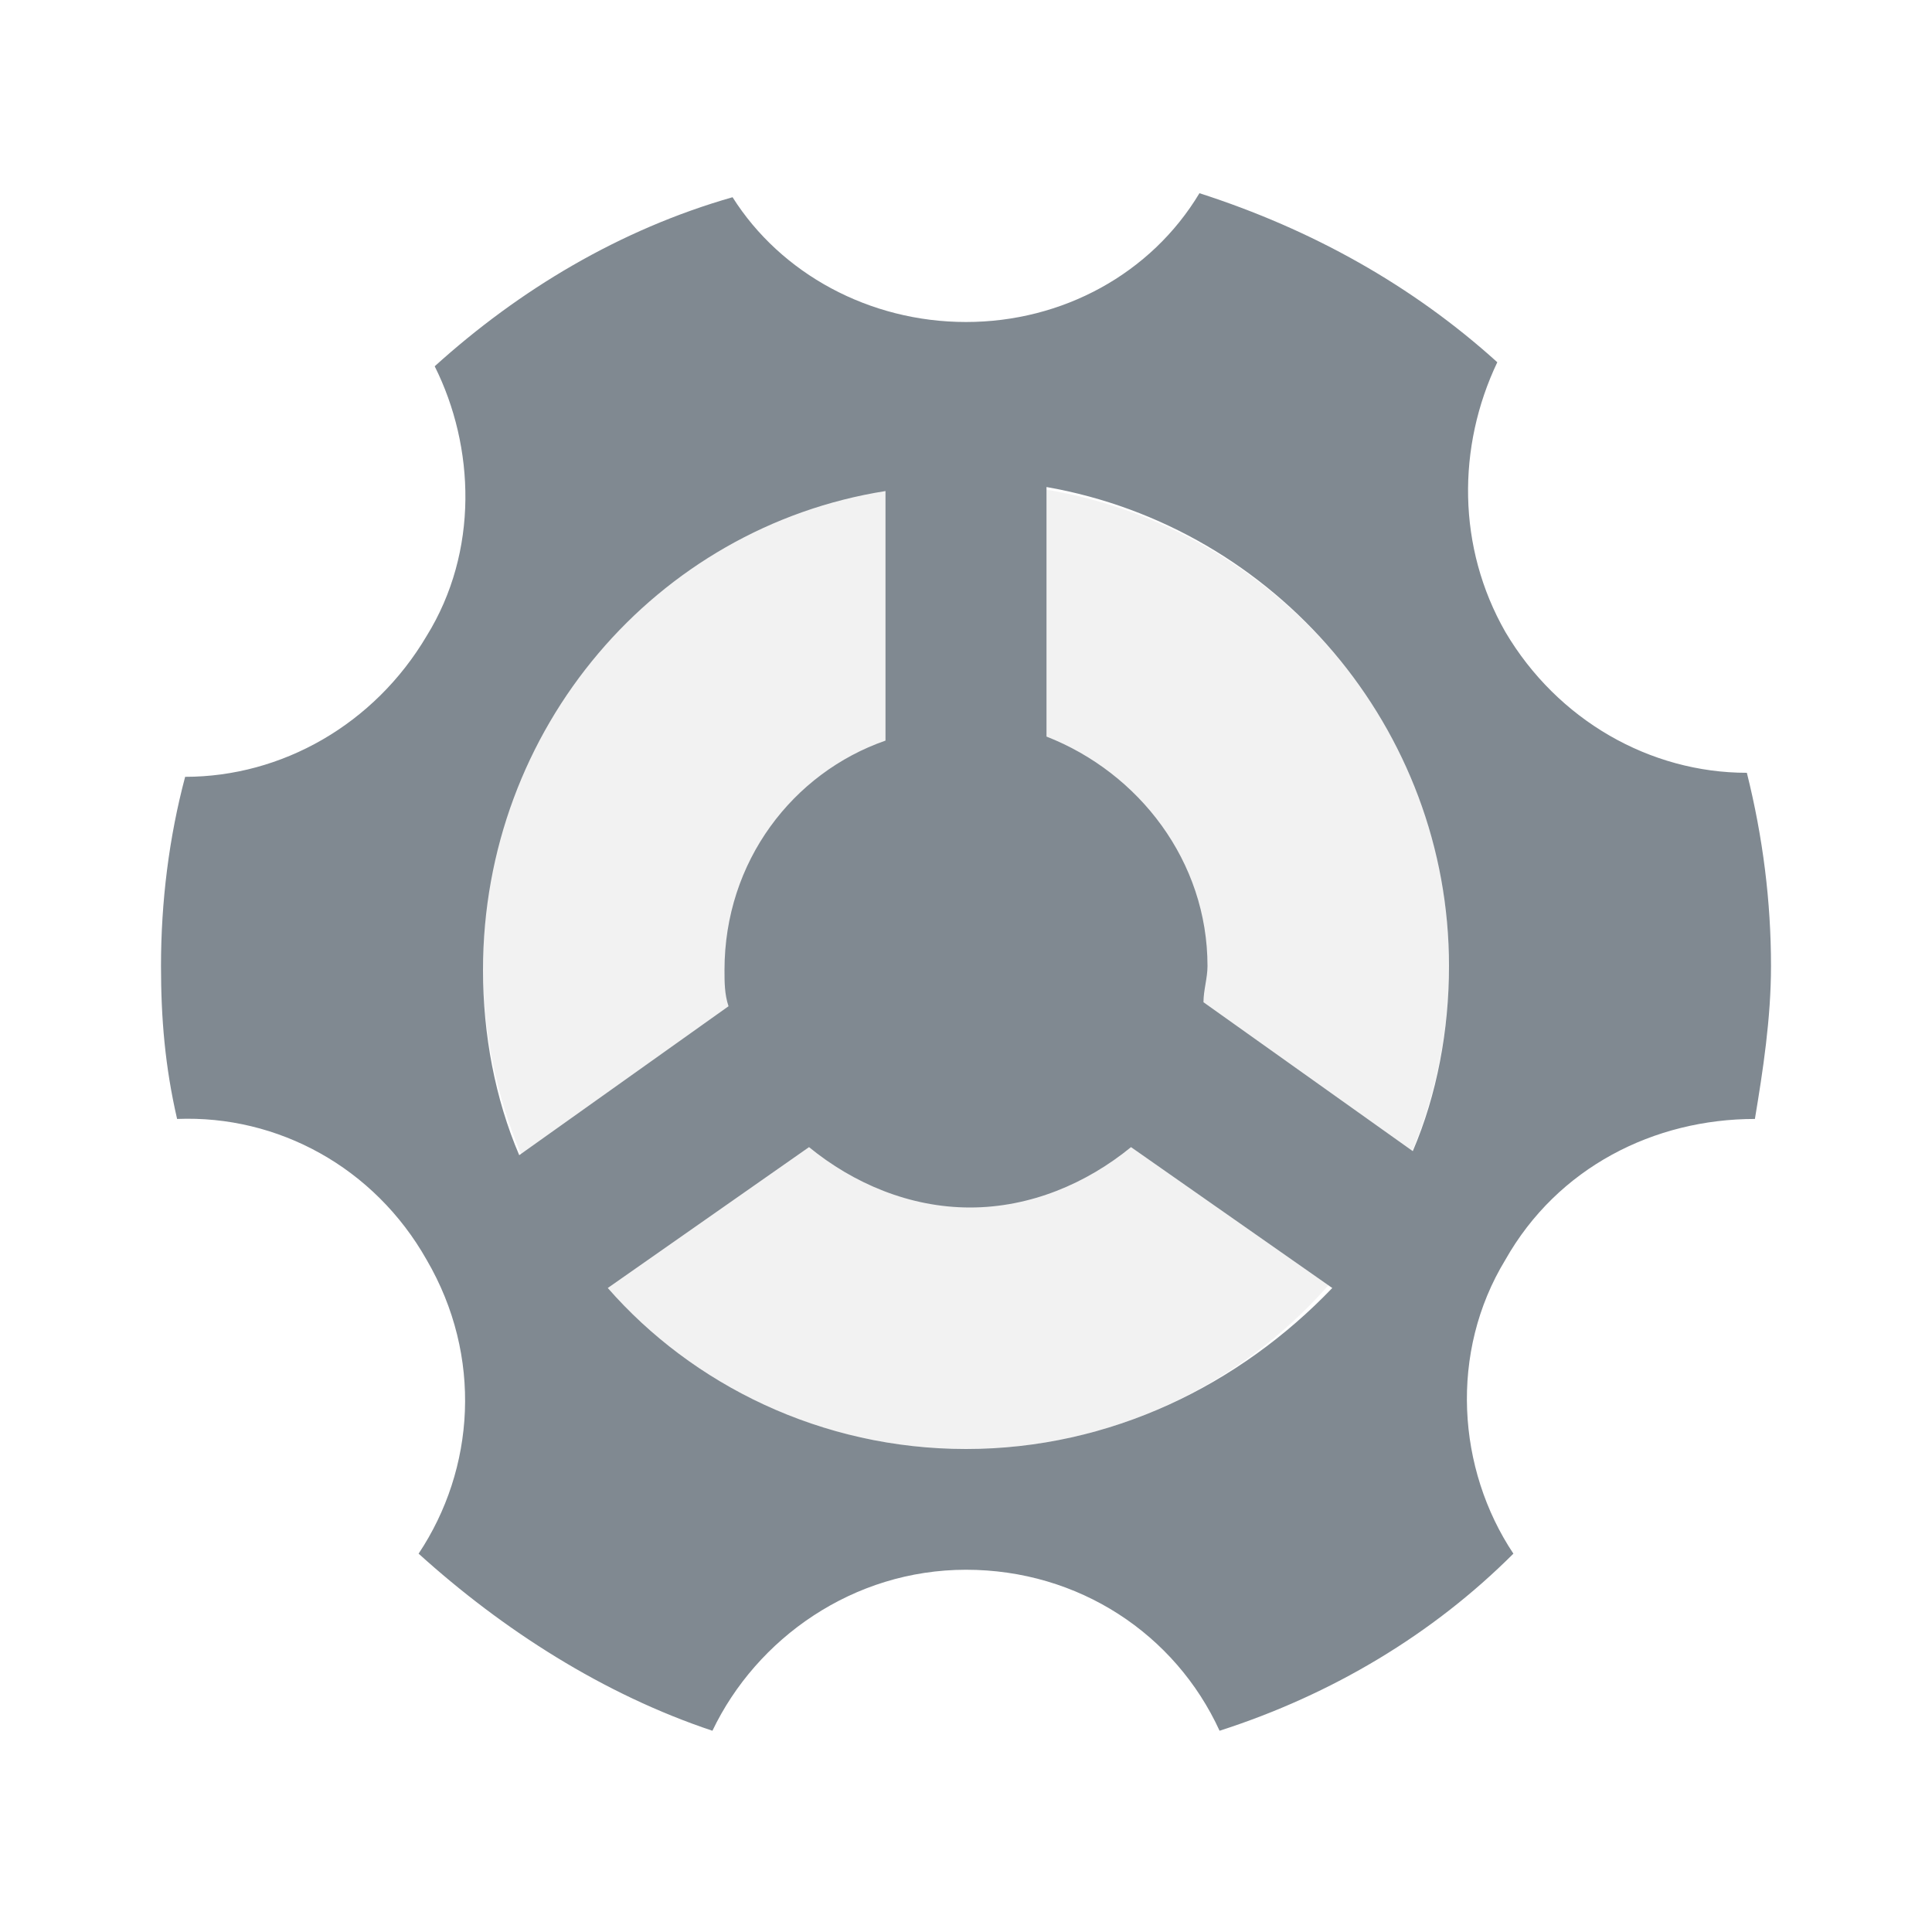
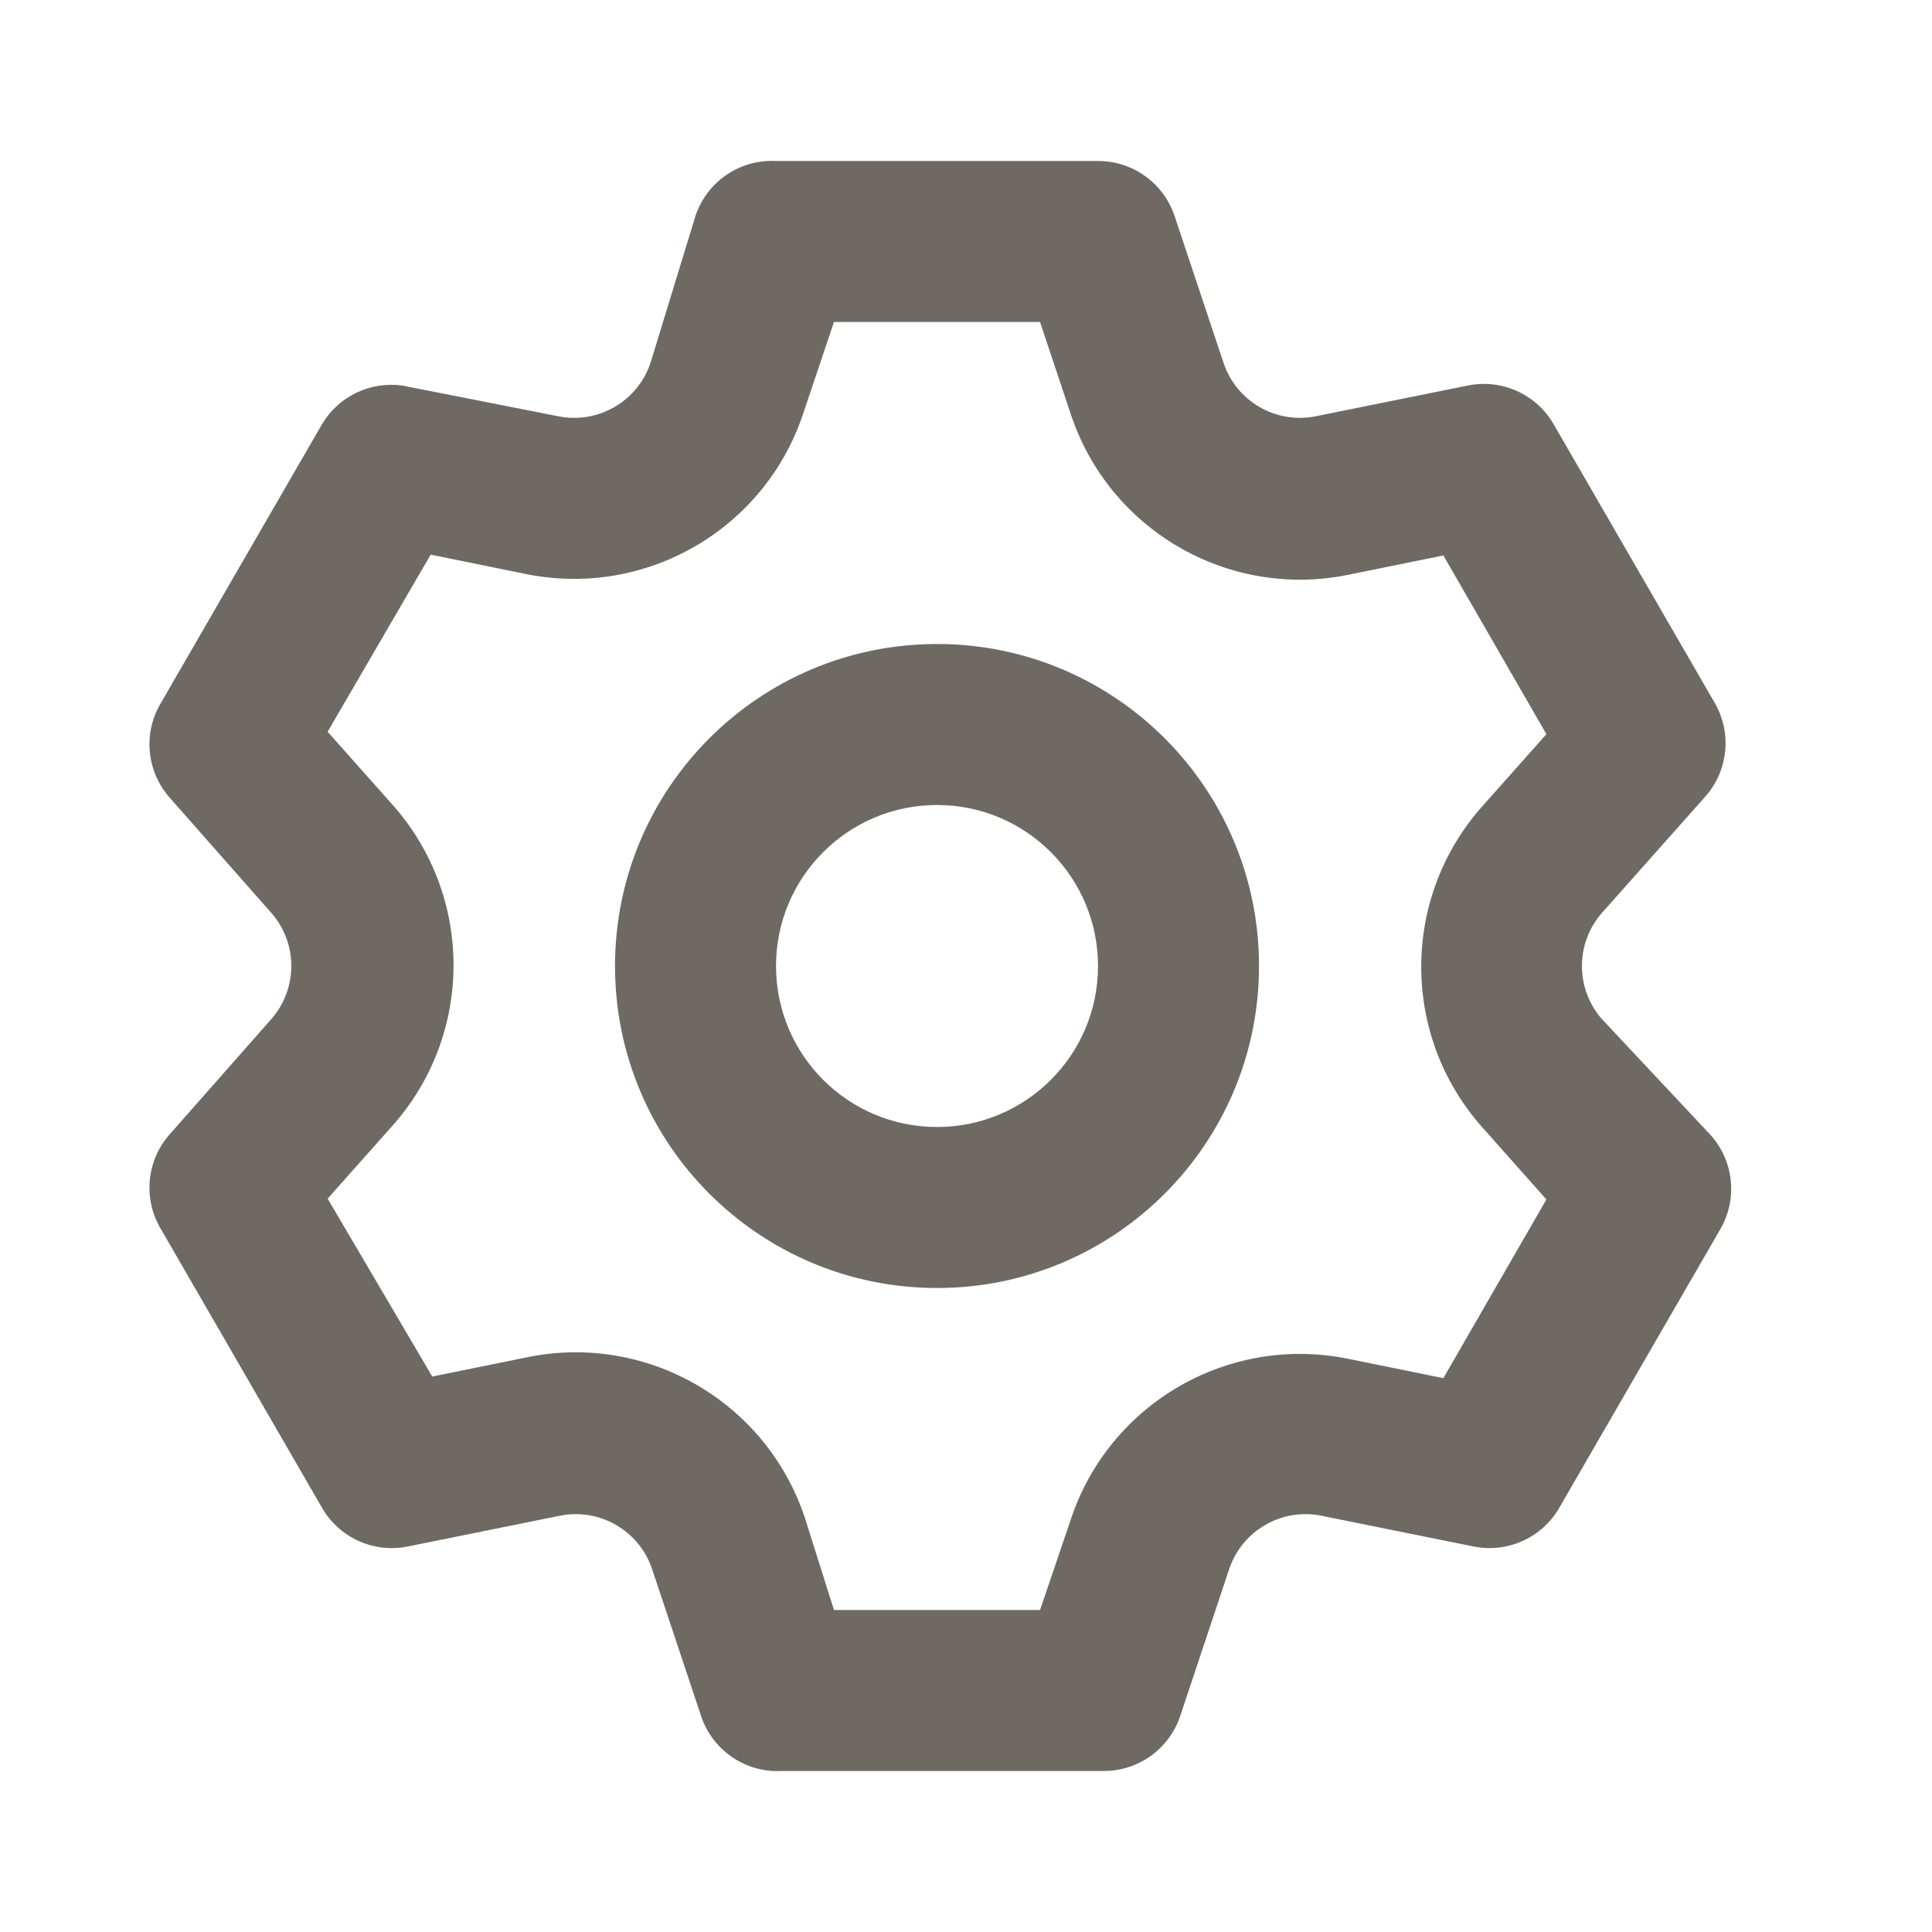
- <svg xmlns="http://www.w3.org/2000/svg" viewBox="0 0 48 48" width="96px" height="96px">
-   <circle cx="24" cy="24" r="12" fill="#f2f2f2" />
-   <path fill="#808991" d="M43.4,19.2c-2.4,0-4.7-1.3-6-3.5c-1.2-2.1-1.2-4.6-0.2-6.7c-2.1-1.9-4.6-3.3-7.4-4.2C28.6,6.8,26.4,8,24,8 s-4.6-1.2-5.8-3.1c-2.8,0.8-5.3,2.3-7.4,4.2c1,2,1.1,4.6-0.2,6.7c-1.3,2.2-3.6,3.5-6,3.5C4.2,20.8,4,22.4,4,24 c0,1.3,0.1,2.5,0.4,3.8c2.5-0.1,4.9,1.2,6.2,3.5c1.4,2.4,1.2,5.2-0.2,7.3c2.1,1.9,4.6,3.5,7.3,4.4c1.1-2.3,3.5-4,6.3-4 s5.2,1.6,6.3,4c2.8-0.9,5.3-2.4,7.3-4.4c-1.4-2.1-1.6-5-0.2-7.3c1.3-2.3,3.7-3.5,6.2-3.5c0.2-1.2,0.4-2.5,0.4-3.8 C44,22.4,43.8,20.8,43.4,19.2z M36,24c0,1.6-0.3,3.2-0.9,4.6l-5.2-3.7c0-0.3,0.1-0.6,0.1-0.9c0-2.6-1.7-4.8-4-5.7v-6.2 C31.7,13.1,36,18.1,36,24z M22,12.2v6.2c-2.3,0.8-4,3-4,5.7c0,0.3,0,0.6,0.1,0.9l-5.2,3.7c-0.6-1.4-0.9-3-0.9-4.6 C12,18.1,16.3,13.1,22,12.2z M24,36c-3.6,0-6.8-1.6-8.9-4l5-3.5c1.1,0.9,2.5,1.5,4,1.5s2.9-0.6,4-1.5l5,3.5C30.8,34.4,27.6,36,24,36 z" />
+ <svg xmlns="http://www.w3.org/2000/svg" viewBox="0 0 24 24" id="setting">
+   <path fill="#6E6A63" d="M19.9 12.66a1 1 0 0 1 0-1.32l1.28-1.44a1 1 0 0 0 .12-1.17l-2-3.46a1 1 0 0 0-1.07-.48l-1.88.38a1 1 0 0 1-1.15-.66l-.61-1.83a1 1 0 0 0-.95-.68h-4a1 1 0 0 0-1 .68l-.56 1.83a1 1 0 0 1-1.15.66L5 4.79a1 1 0 0 0-1 .48L2 8.73a1 1 0 0 0 .1 1.17l1.27 1.44a1 1 0 0 1 0 1.32L2.1 14.1a1 1 0 0 0-.1 1.17l2 3.46a1 1 0 0 0 1.07.48l1.88-.38a1 1 0 0 1 1.15.66l.61 1.83a1 1 0 0 0 1 .68h4a1 1 0 0 0 .95-.68l.61-1.83a1 1 0 0 1 1.15-.66l1.88.38a1 1 0 0 0 1.07-.48l2-3.46a1 1 0 0 0-.12-1.17ZM18.41 14l.8.9-1.28 2.22-1.18-.24a3 3 0 0 0-3.45 2L12.92 20h-2.56L10 18.86a3 3 0 0 0-3.45-2l-1.18.24-1.3-2.21.8-.9a3 3 0 0 0 0-4l-.8-.9 1.28-2.2 1.18.24a3 3 0 0 0 3.45-2L10.36 4h2.56l.38 1.14a3 3 0 0 0 3.45 2l1.18-.24 1.28 2.22-.8.9a3 3 0 0 0 0 3.98Zm-6.77-6a4 4 0 1 0 4 4 4 4 0 0 0-4-4Zm0 6a2 2 0 1 1 2-2 2 2 0 0 1-2 2Z" />
</svg>
